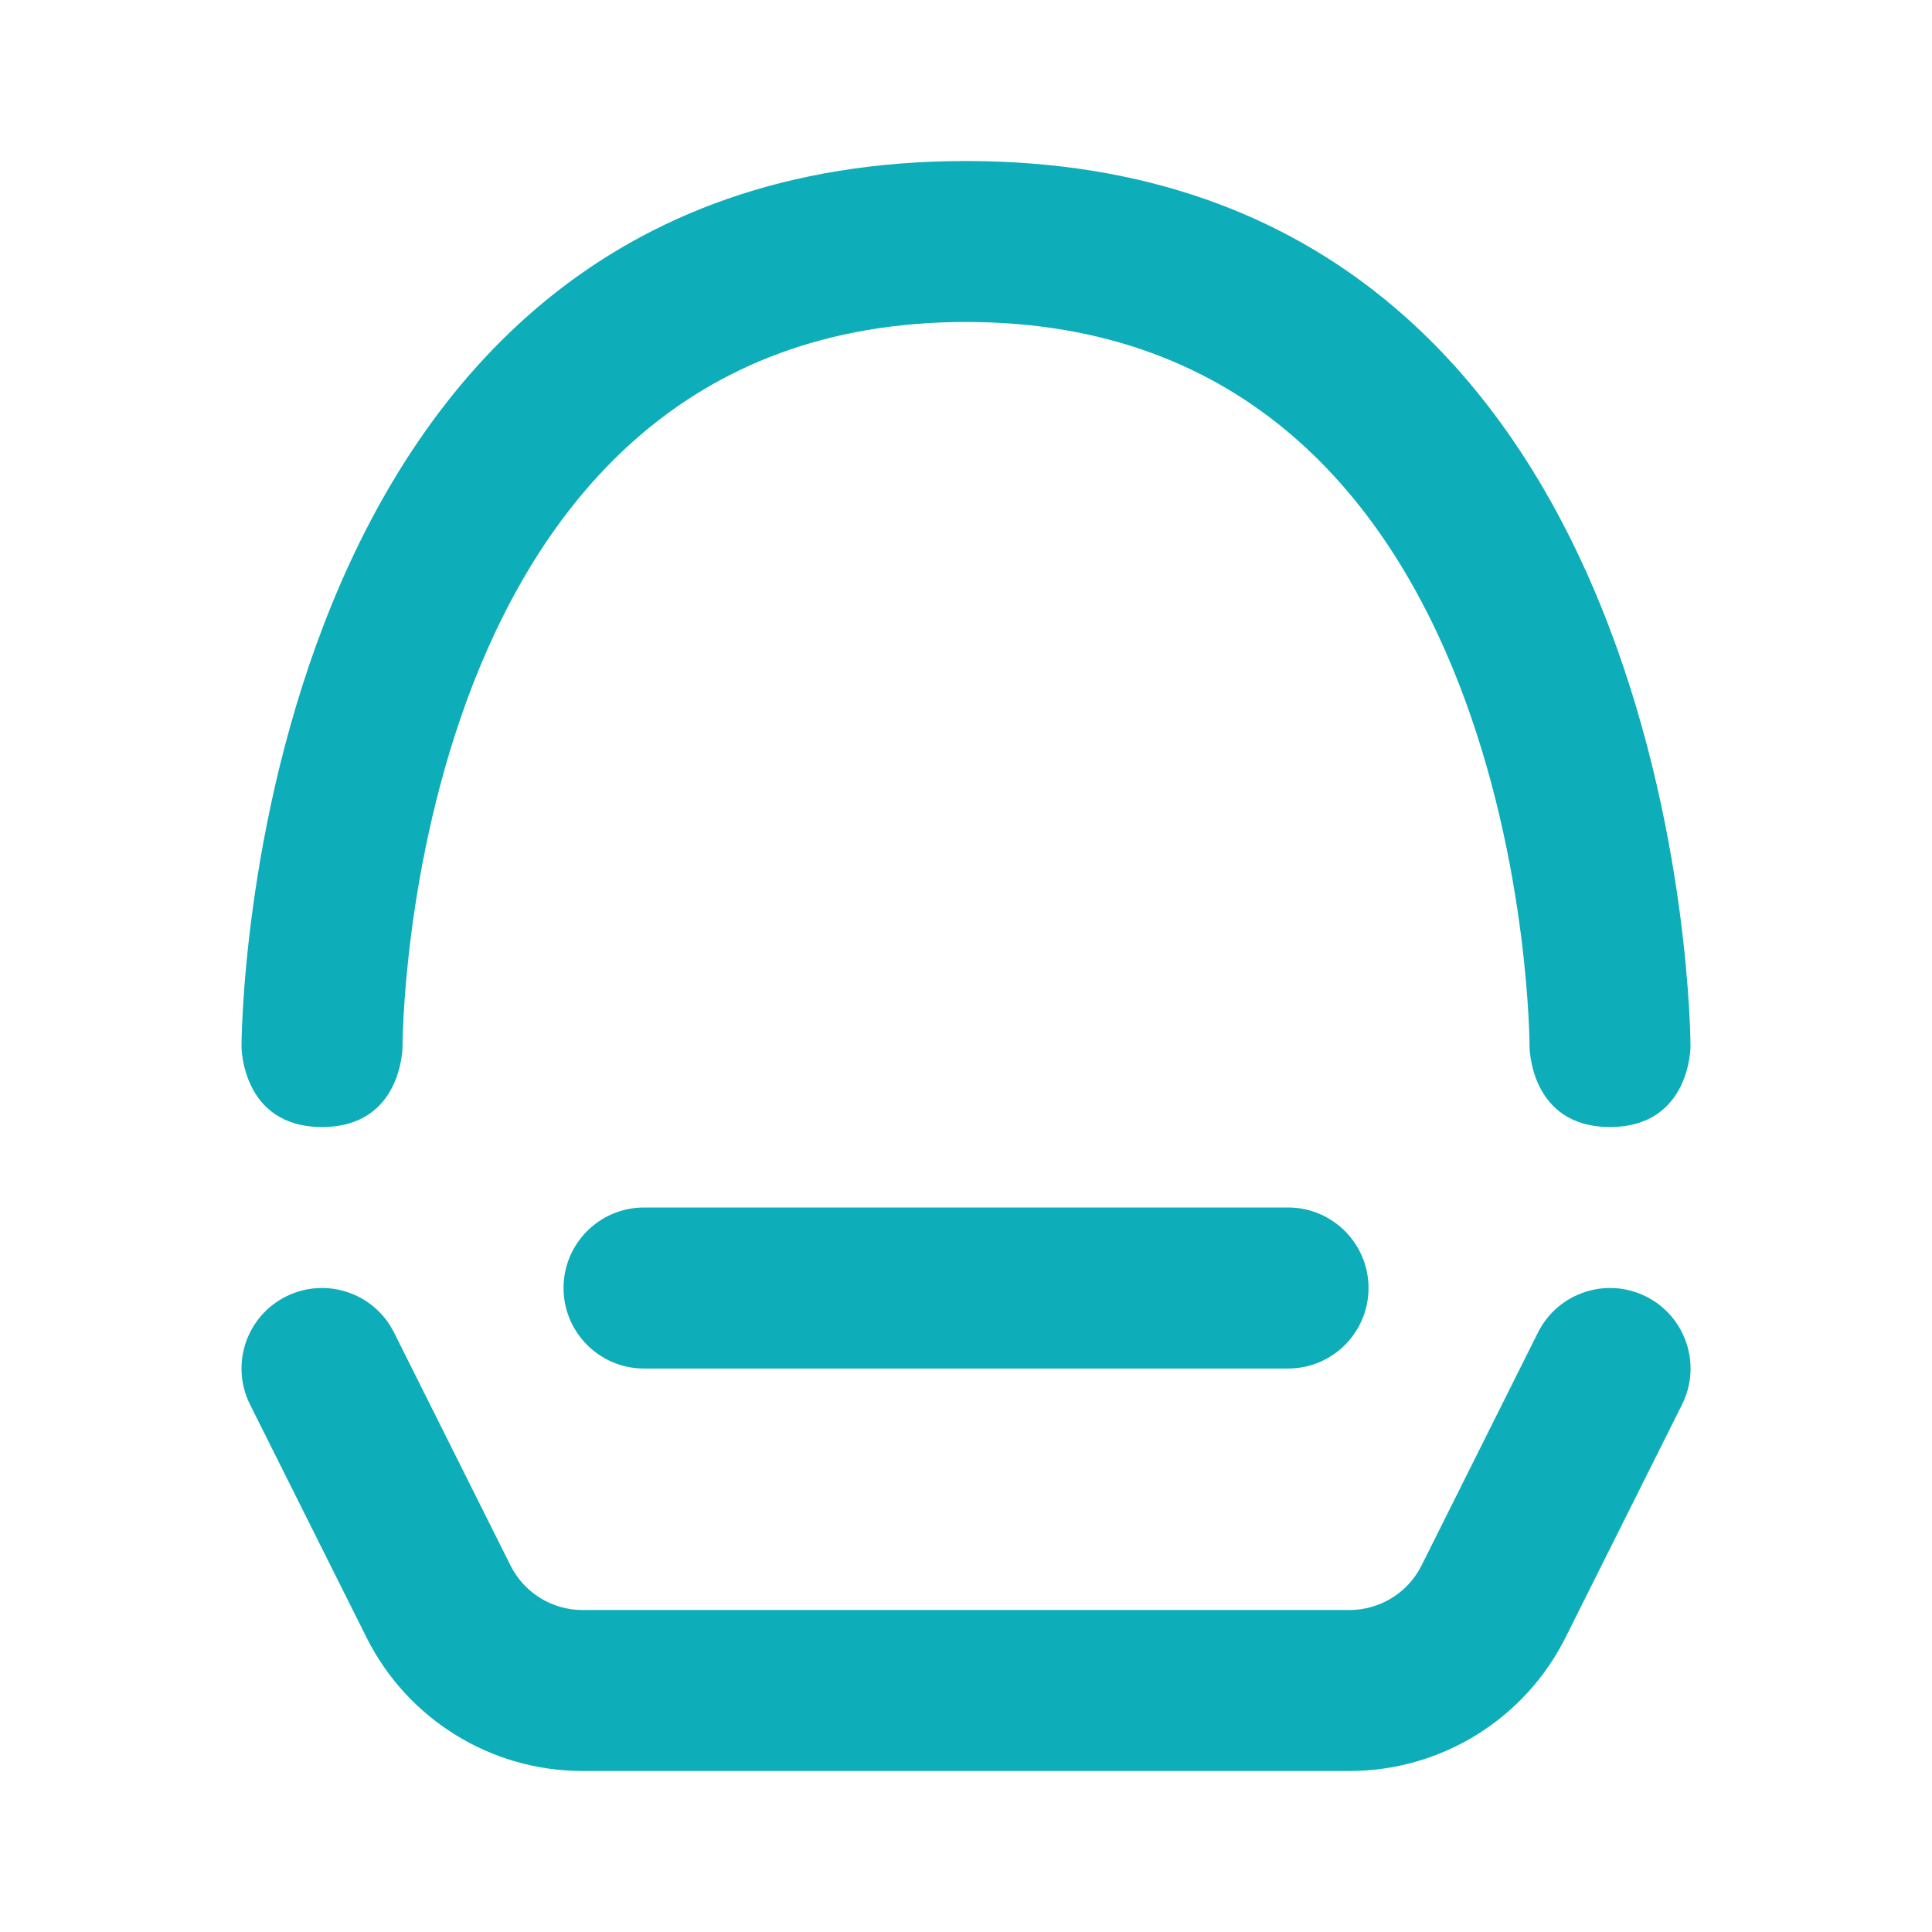
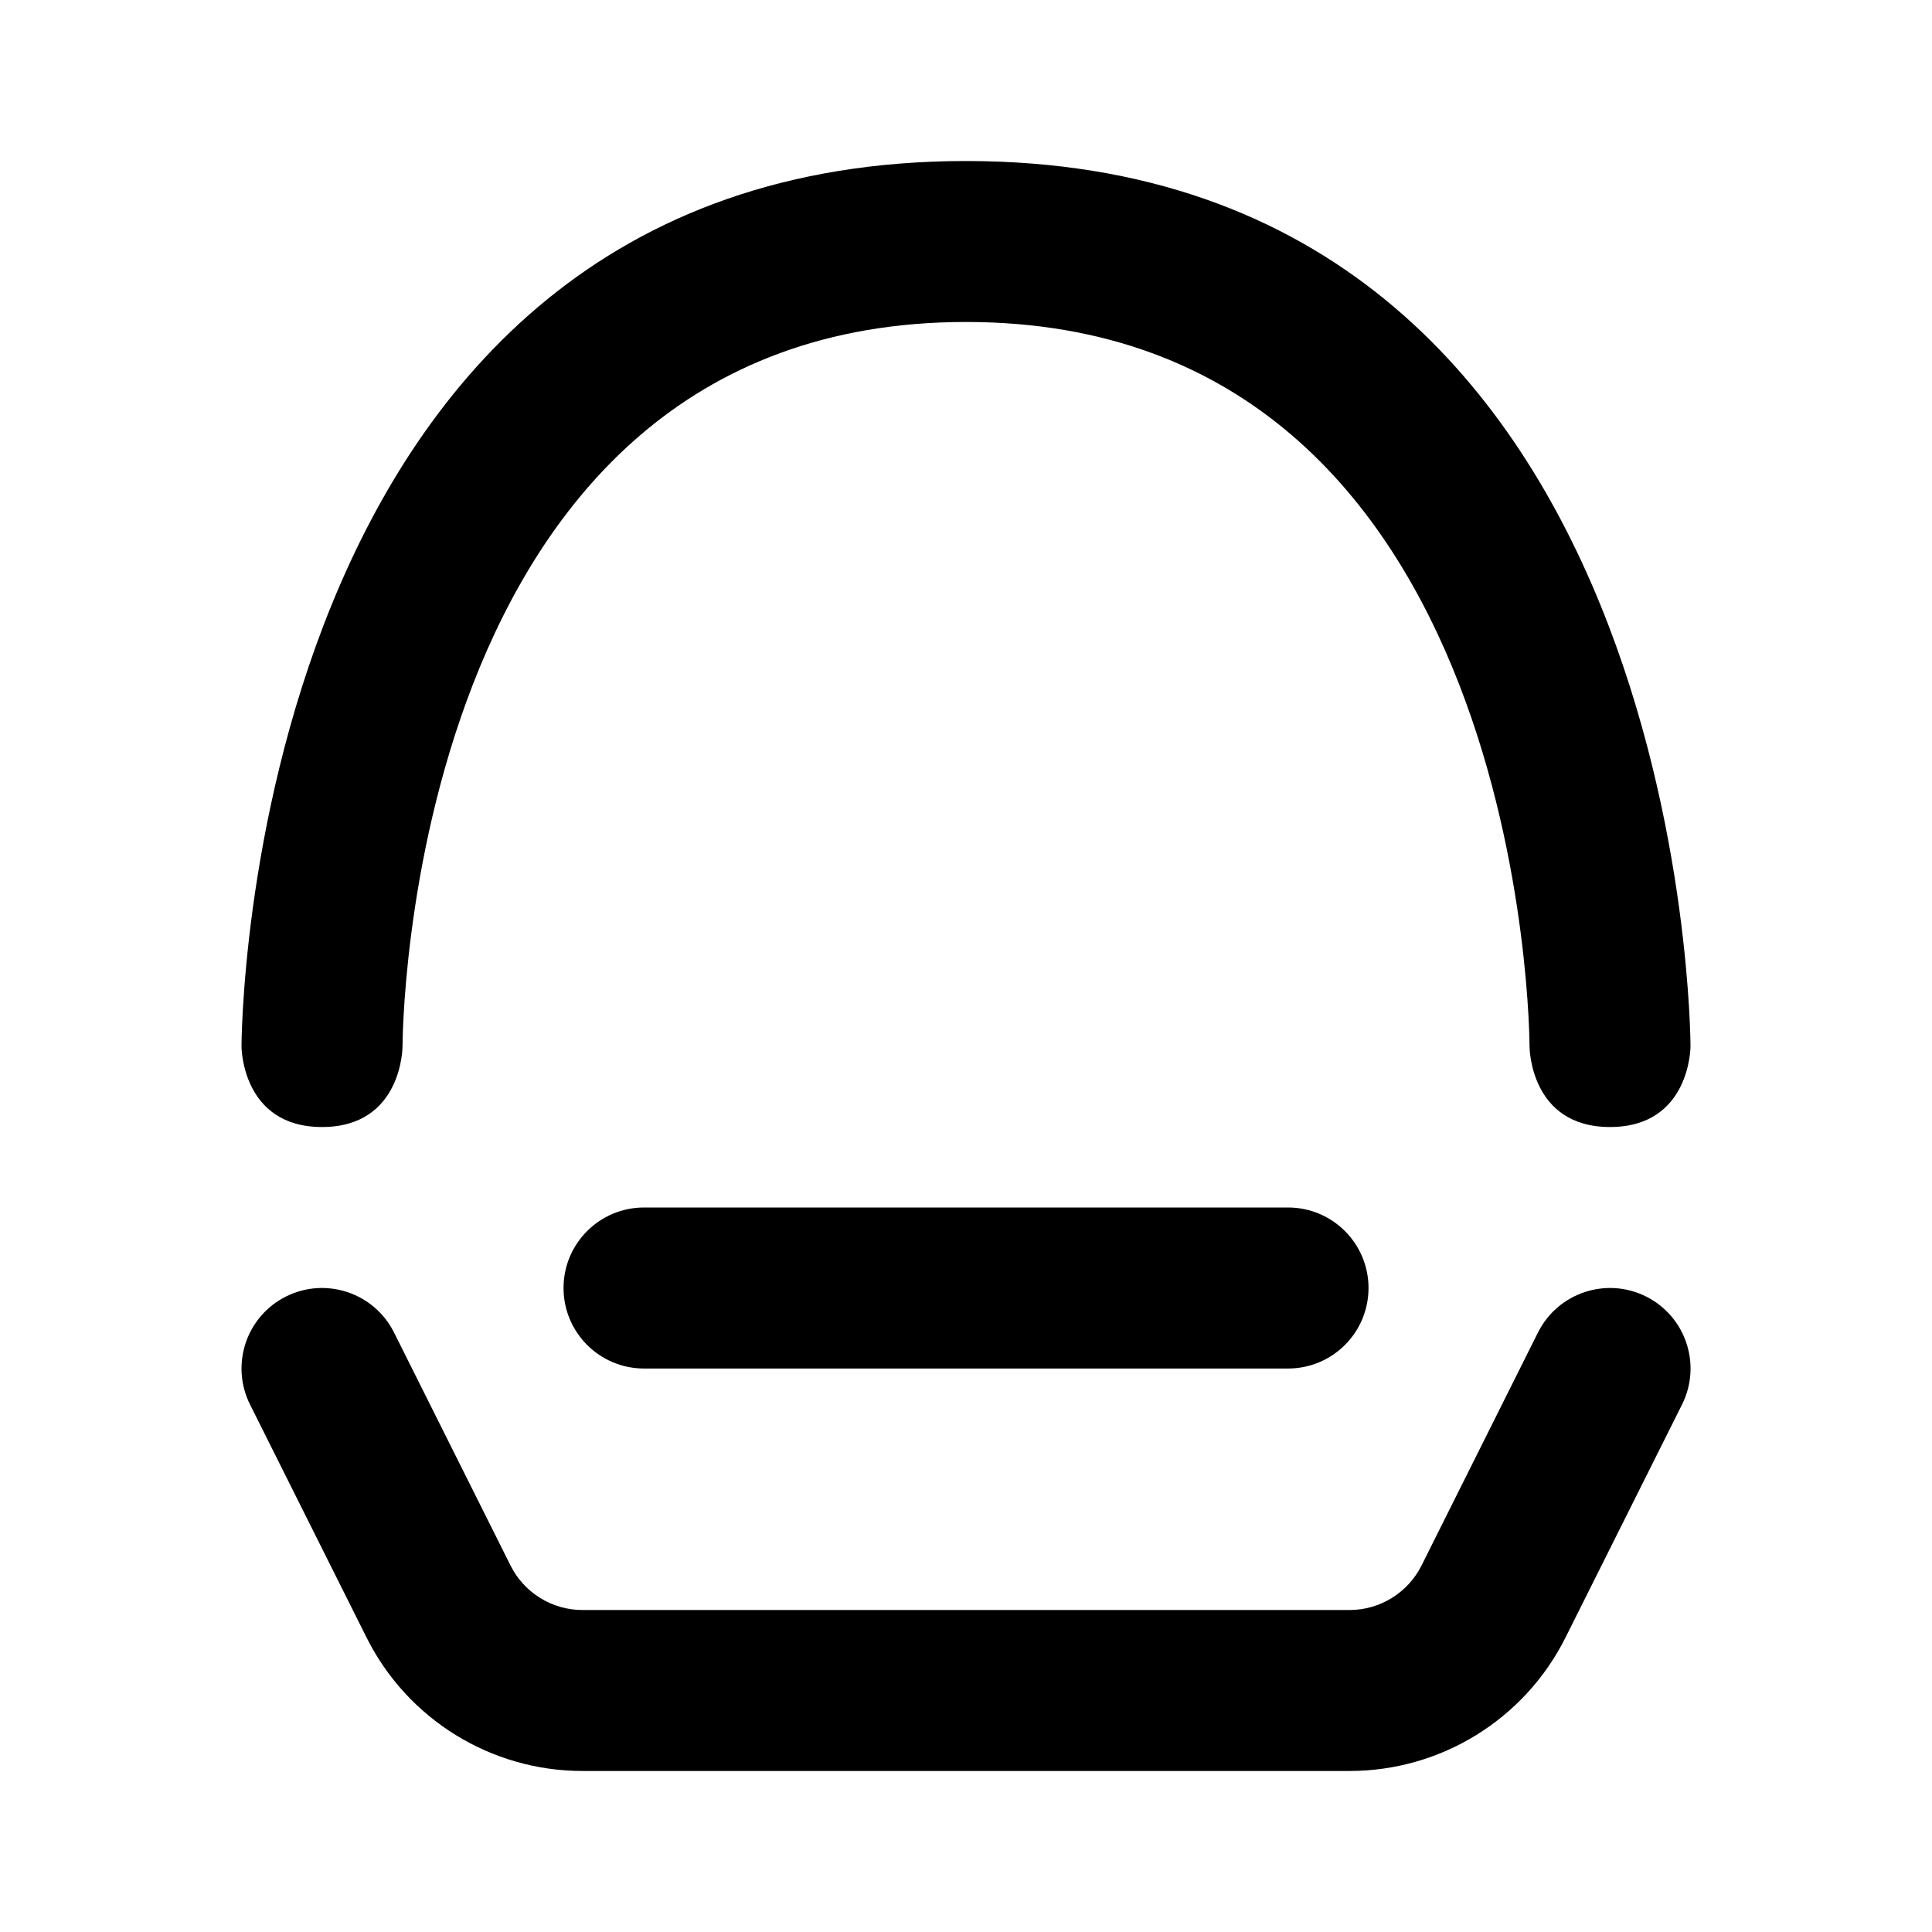
<svg xmlns="http://www.w3.org/2000/svg" width="32" height="32" viewBox="0 0 32 32" fill="none">
-   <path fill-rule="evenodd" clip-rule="evenodd" d="M5.334 18.667C6.667 18.667 6.667 17.333 6.667 17.333C6.667 17.333 6.667 5.333 16 5.333C25.334 5.333 25.334 17.333 25.334 17.333C25.334 17.333 25.334 18.667 26.667 18.667C28 18.667 28 17.333 28 17.333C28 17.333 28 2.667 16 2.667C4 2.667 4 17.333 4 17.333C4 17.333 4 18.667 5.334 18.667ZM9.334 21.333C9.334 20.597 9.931 20 10.667 20H21.334C22.07 20 22.667 20.597 22.667 21.333C22.667 22.07 22.07 22.667 21.334 22.667H10.667C9.931 22.667 9.334 22.07 9.334 21.333ZM4.737 21.474C5.396 21.145 6.197 21.412 6.526 22.07L8.456 25.93C8.682 26.381 9.143 26.667 9.648 26.667H22.352C22.857 26.667 23.319 26.381 23.545 25.93L25.474 22.07C25.804 21.412 26.605 21.145 27.263 21.474C27.922 21.803 28.189 22.604 27.86 23.263L25.93 27.122C25.252 28.477 23.867 29.333 22.352 29.333H9.648C8.133 29.333 6.748 28.477 6.071 27.122L4.141 23.263C3.812 22.604 4.079 21.803 4.737 21.474Z" fill="#0DADB9" />
+   <path fill-rule="evenodd" clip-rule="evenodd" d="M5.334 18.667C6.667 18.667 6.667 17.333 6.667 17.333C6.667 17.333 6.667 5.333 16 5.333C25.334 5.333 25.334 17.333 25.334 17.333C25.334 17.333 25.334 18.667 26.667 18.667C28 18.667 28 17.333 28 17.333C28 17.333 28 2.667 16 2.667C4 2.667 4 17.333 4 17.333C4 17.333 4 18.667 5.334 18.667ZM9.334 21.333C9.334 20.597 9.931 20 10.667 20H21.334C22.07 20 22.667 20.597 22.667 21.333C22.667 22.07 22.07 22.667 21.334 22.667H10.667C9.931 22.667 9.334 22.07 9.334 21.333ZM4.737 21.474C5.396 21.145 6.197 21.412 6.526 22.07L8.456 25.93C8.682 26.381 9.143 26.667 9.648 26.667H22.352C22.857 26.667 23.319 26.381 23.545 25.93L25.474 22.07C25.804 21.412 26.605 21.145 27.263 21.474C27.922 21.803 28.189 22.604 27.86 23.263L25.93 27.122C25.252 28.477 23.867 29.333 22.352 29.333H9.648C8.133 29.333 6.748 28.477 6.071 27.122L4.141 23.263C3.812 22.604 4.079 21.803 4.737 21.474Z" fill="currentColor" />
</svg>
